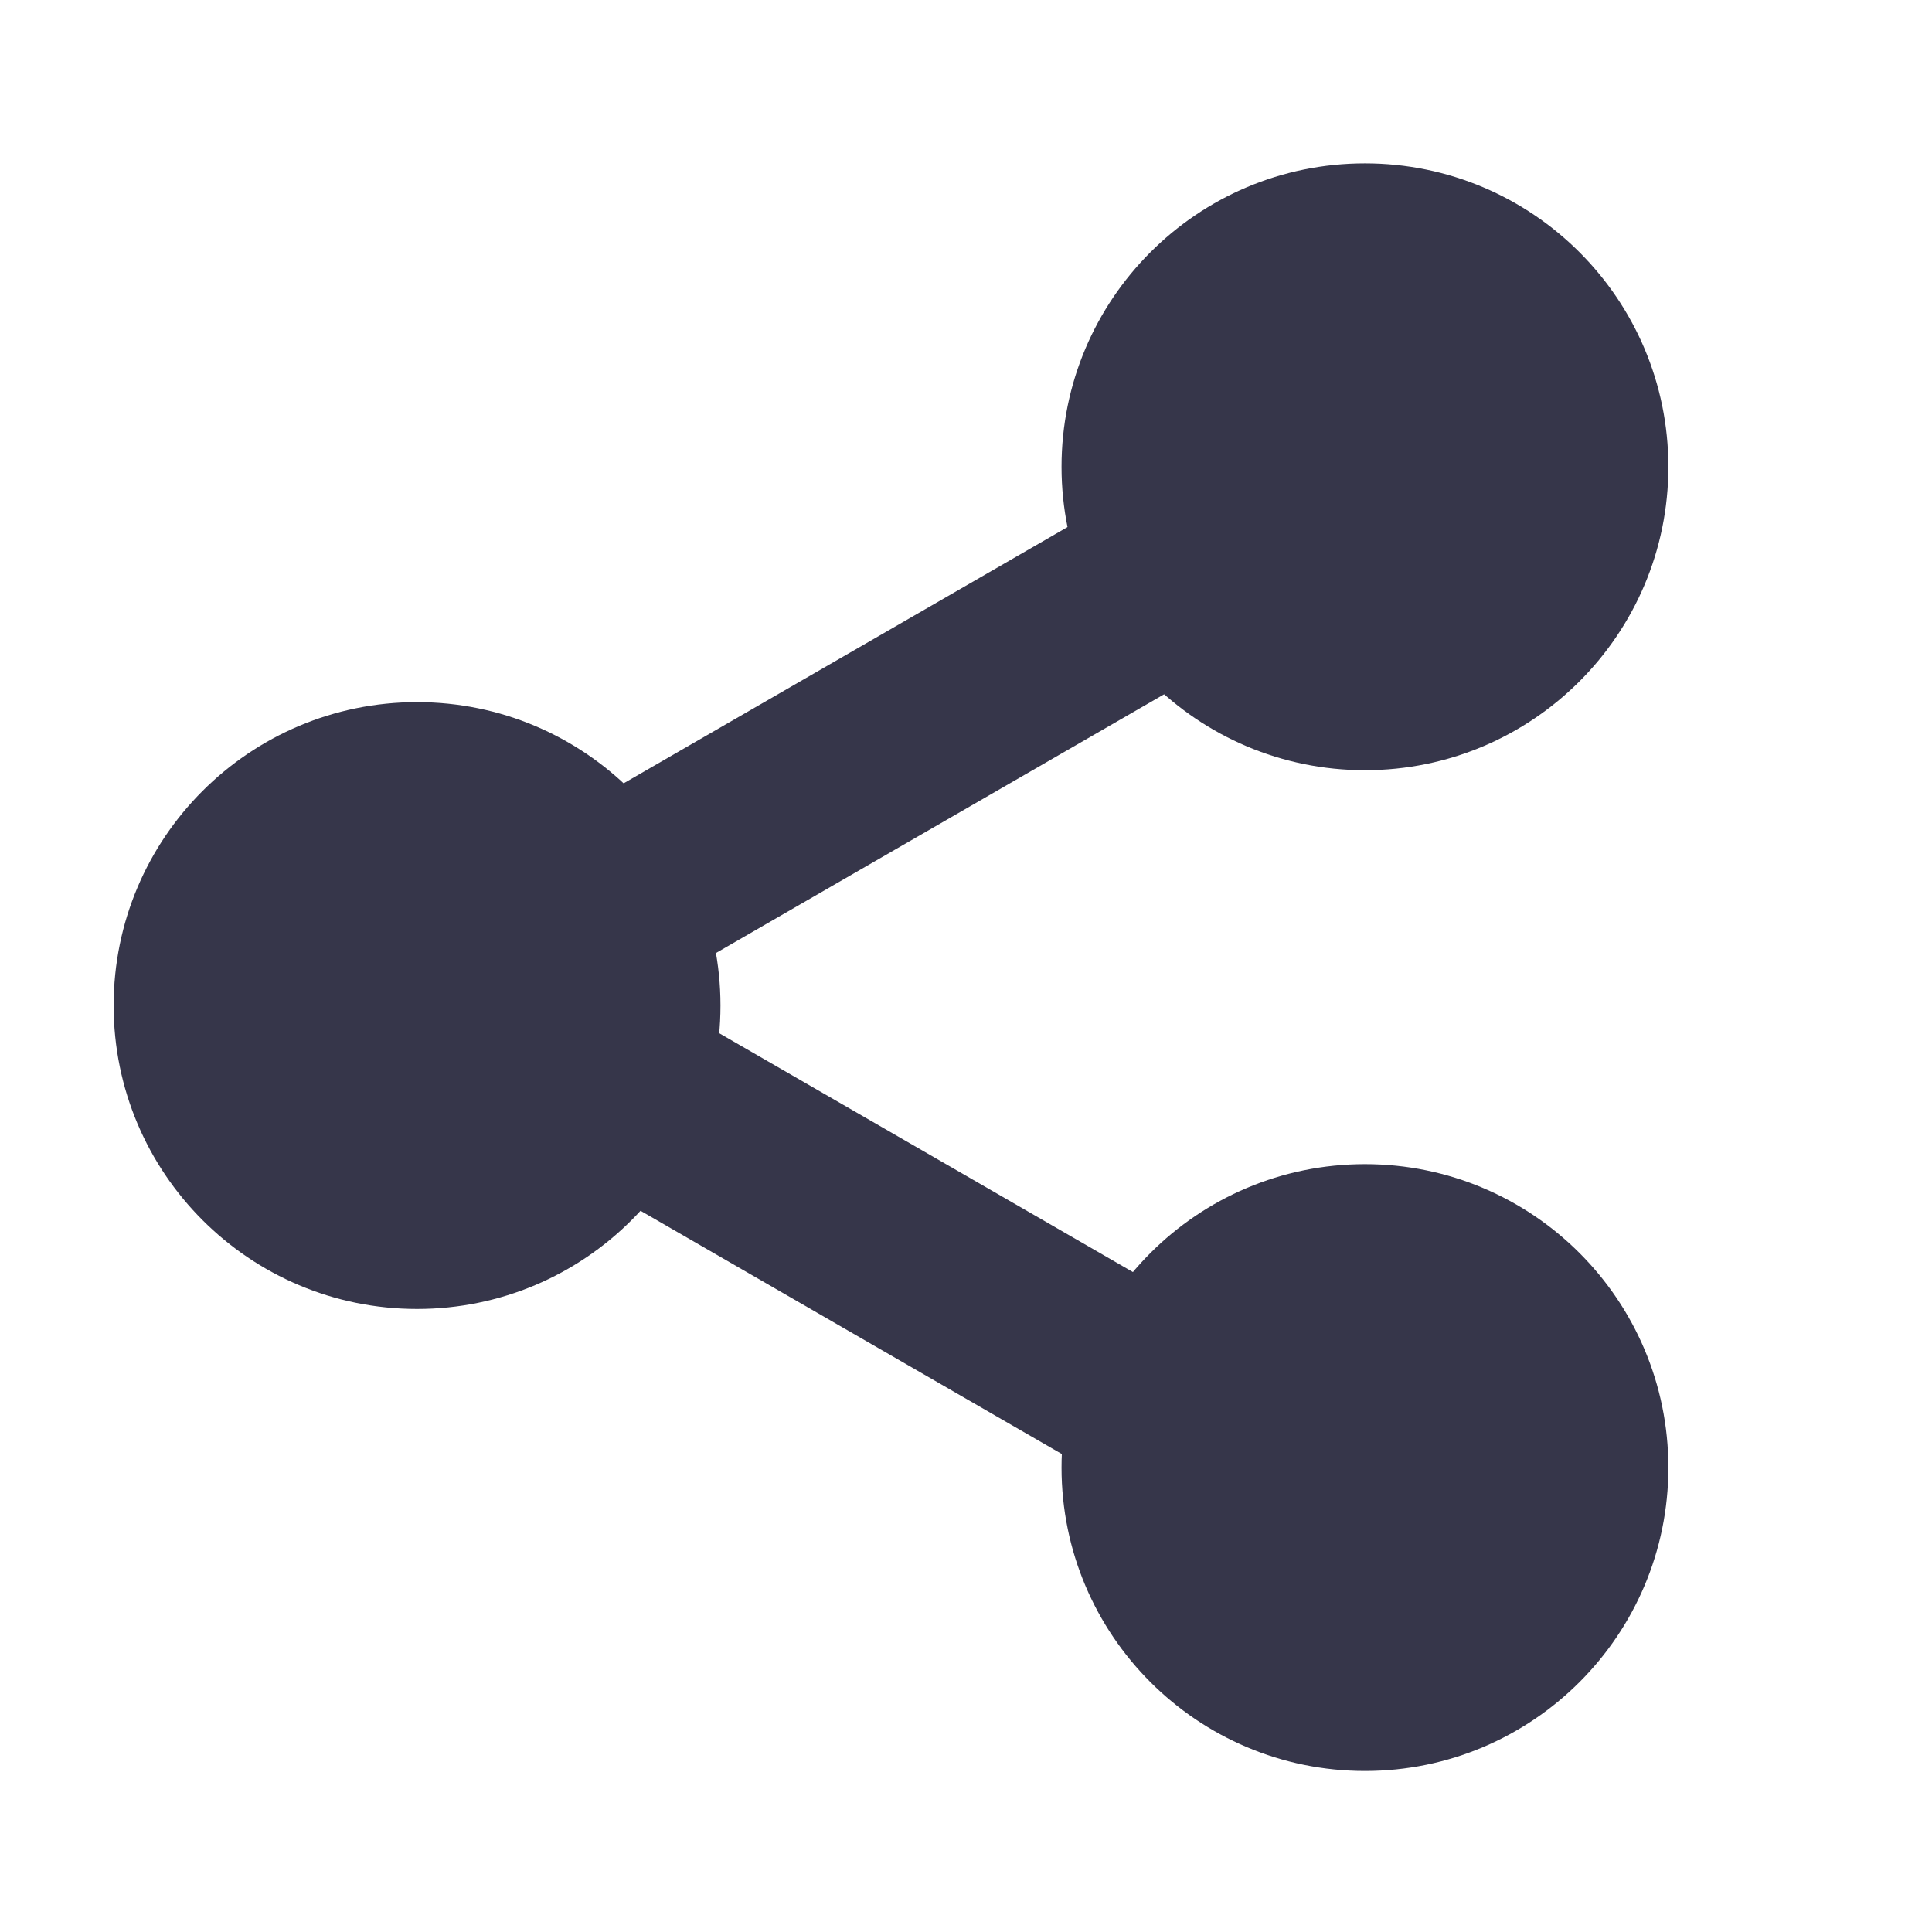
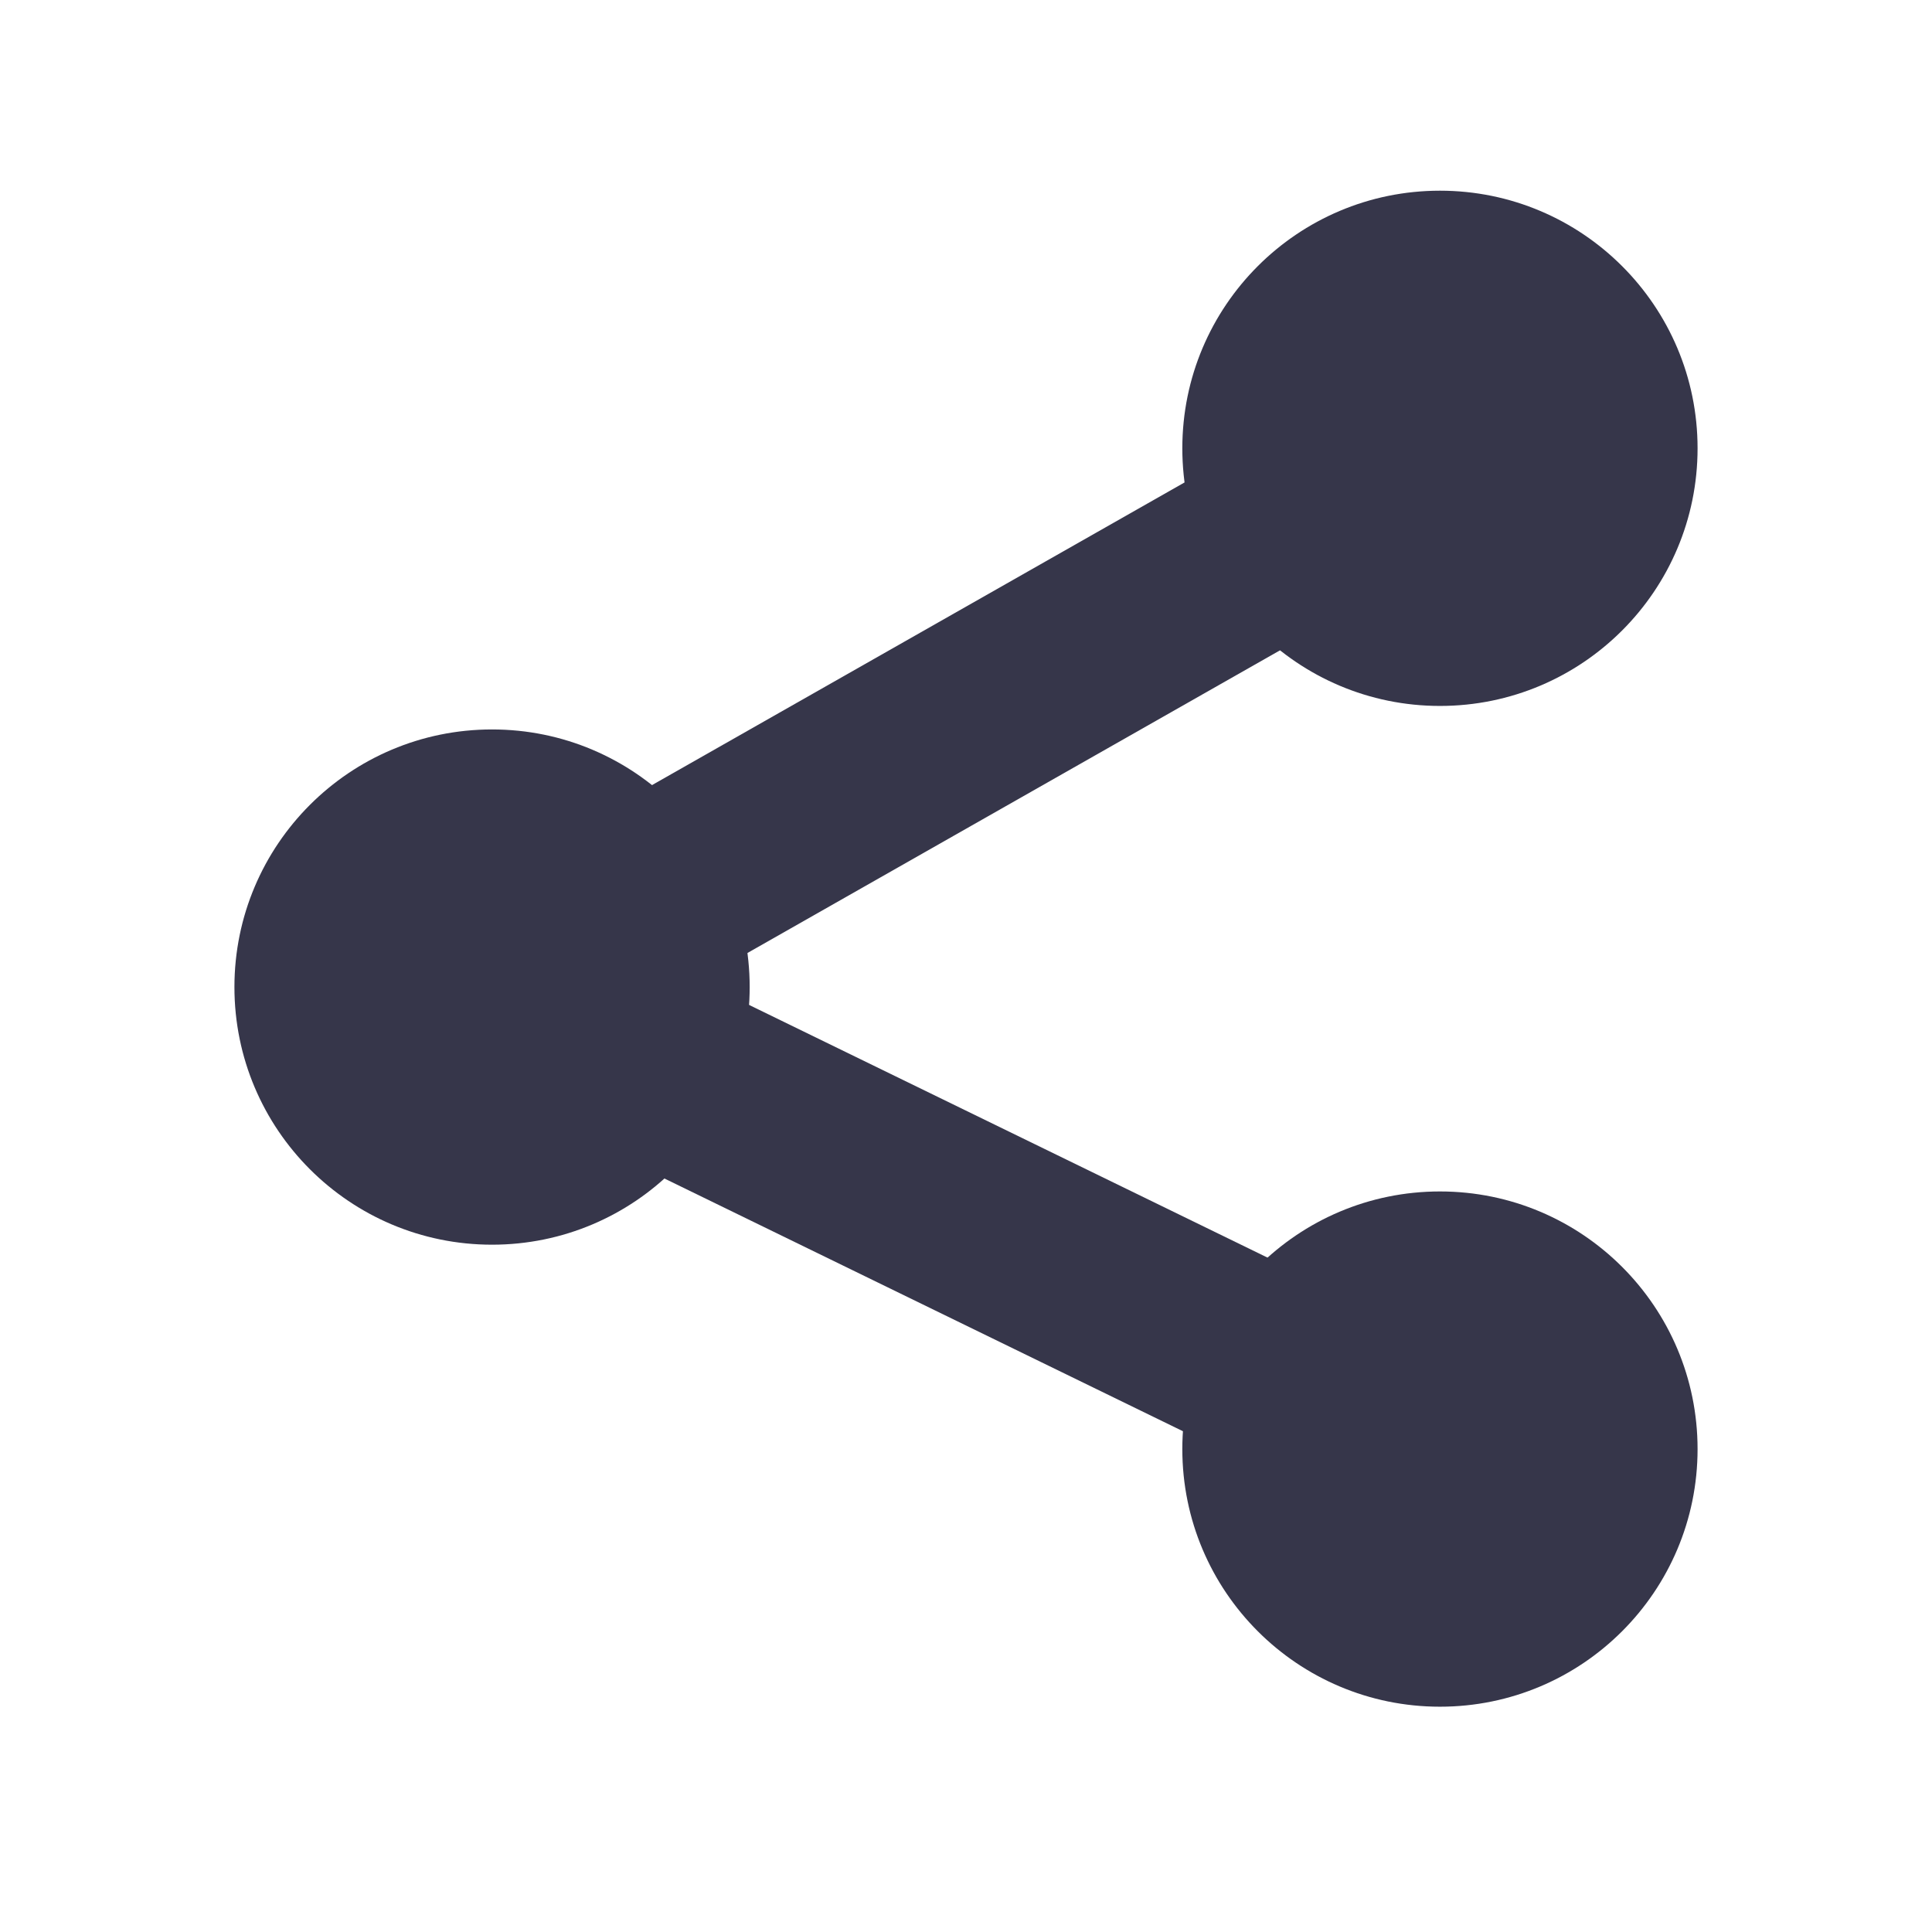
<svg xmlns="http://www.w3.org/2000/svg" xml:space="preserve" width="2.54mm" height="2.54mm" version="1.1" style="shape-rendering:geometricPrecision; text-rendering:geometricPrecision; image-rendering:optimizeQuality; fill-rule:evenodd; clip-rule:evenodd" viewBox="0 0 254 254">
  <defs>
    <style type="text/css">
   
    .str0 {stroke:#36364A;stroke-width:25.39;stroke-miterlimit:22.926}
    .fil1 {fill:none}
    .fil0 {fill:#36364A}
   
  </style>
  </defs>
  <g id="レイヤ_x0020_1">
-     <circle class="fil0" cx="54.83" cy="132.2" r="39.89" />
-     <line class="fil1 str0" x1="179.46" y1="61.37" x2="56.79" y2="132.19" />
-     <line class="fil1 str0" x1="175.43" y1="197.19" x2="62.85" y2="132.19" />
-     <circle class="fil0" cx="179.45" cy="61.37" r="39.89" />
-     <circle class="fil0" cx="179.45" cy="192.94" r="39.89" />
+     <circle class="fil0" cx="64.69" cy="129.77" r="33.87" />
+     <line class="fil1 str0" x1="189.32" y1="58.94" x2="64.69" y2="129.77" />
+     <line class="fil1 str0" x1="189.31" y1="190.51" x2="64.69" y2="129.77" />
+     <circle class="fil0" cx="189.31" cy="58.94" r="33.87" />
+     <circle class="fil0" cx="189.31" cy="190.51" r="33.87" />
  </g>
</svg>
